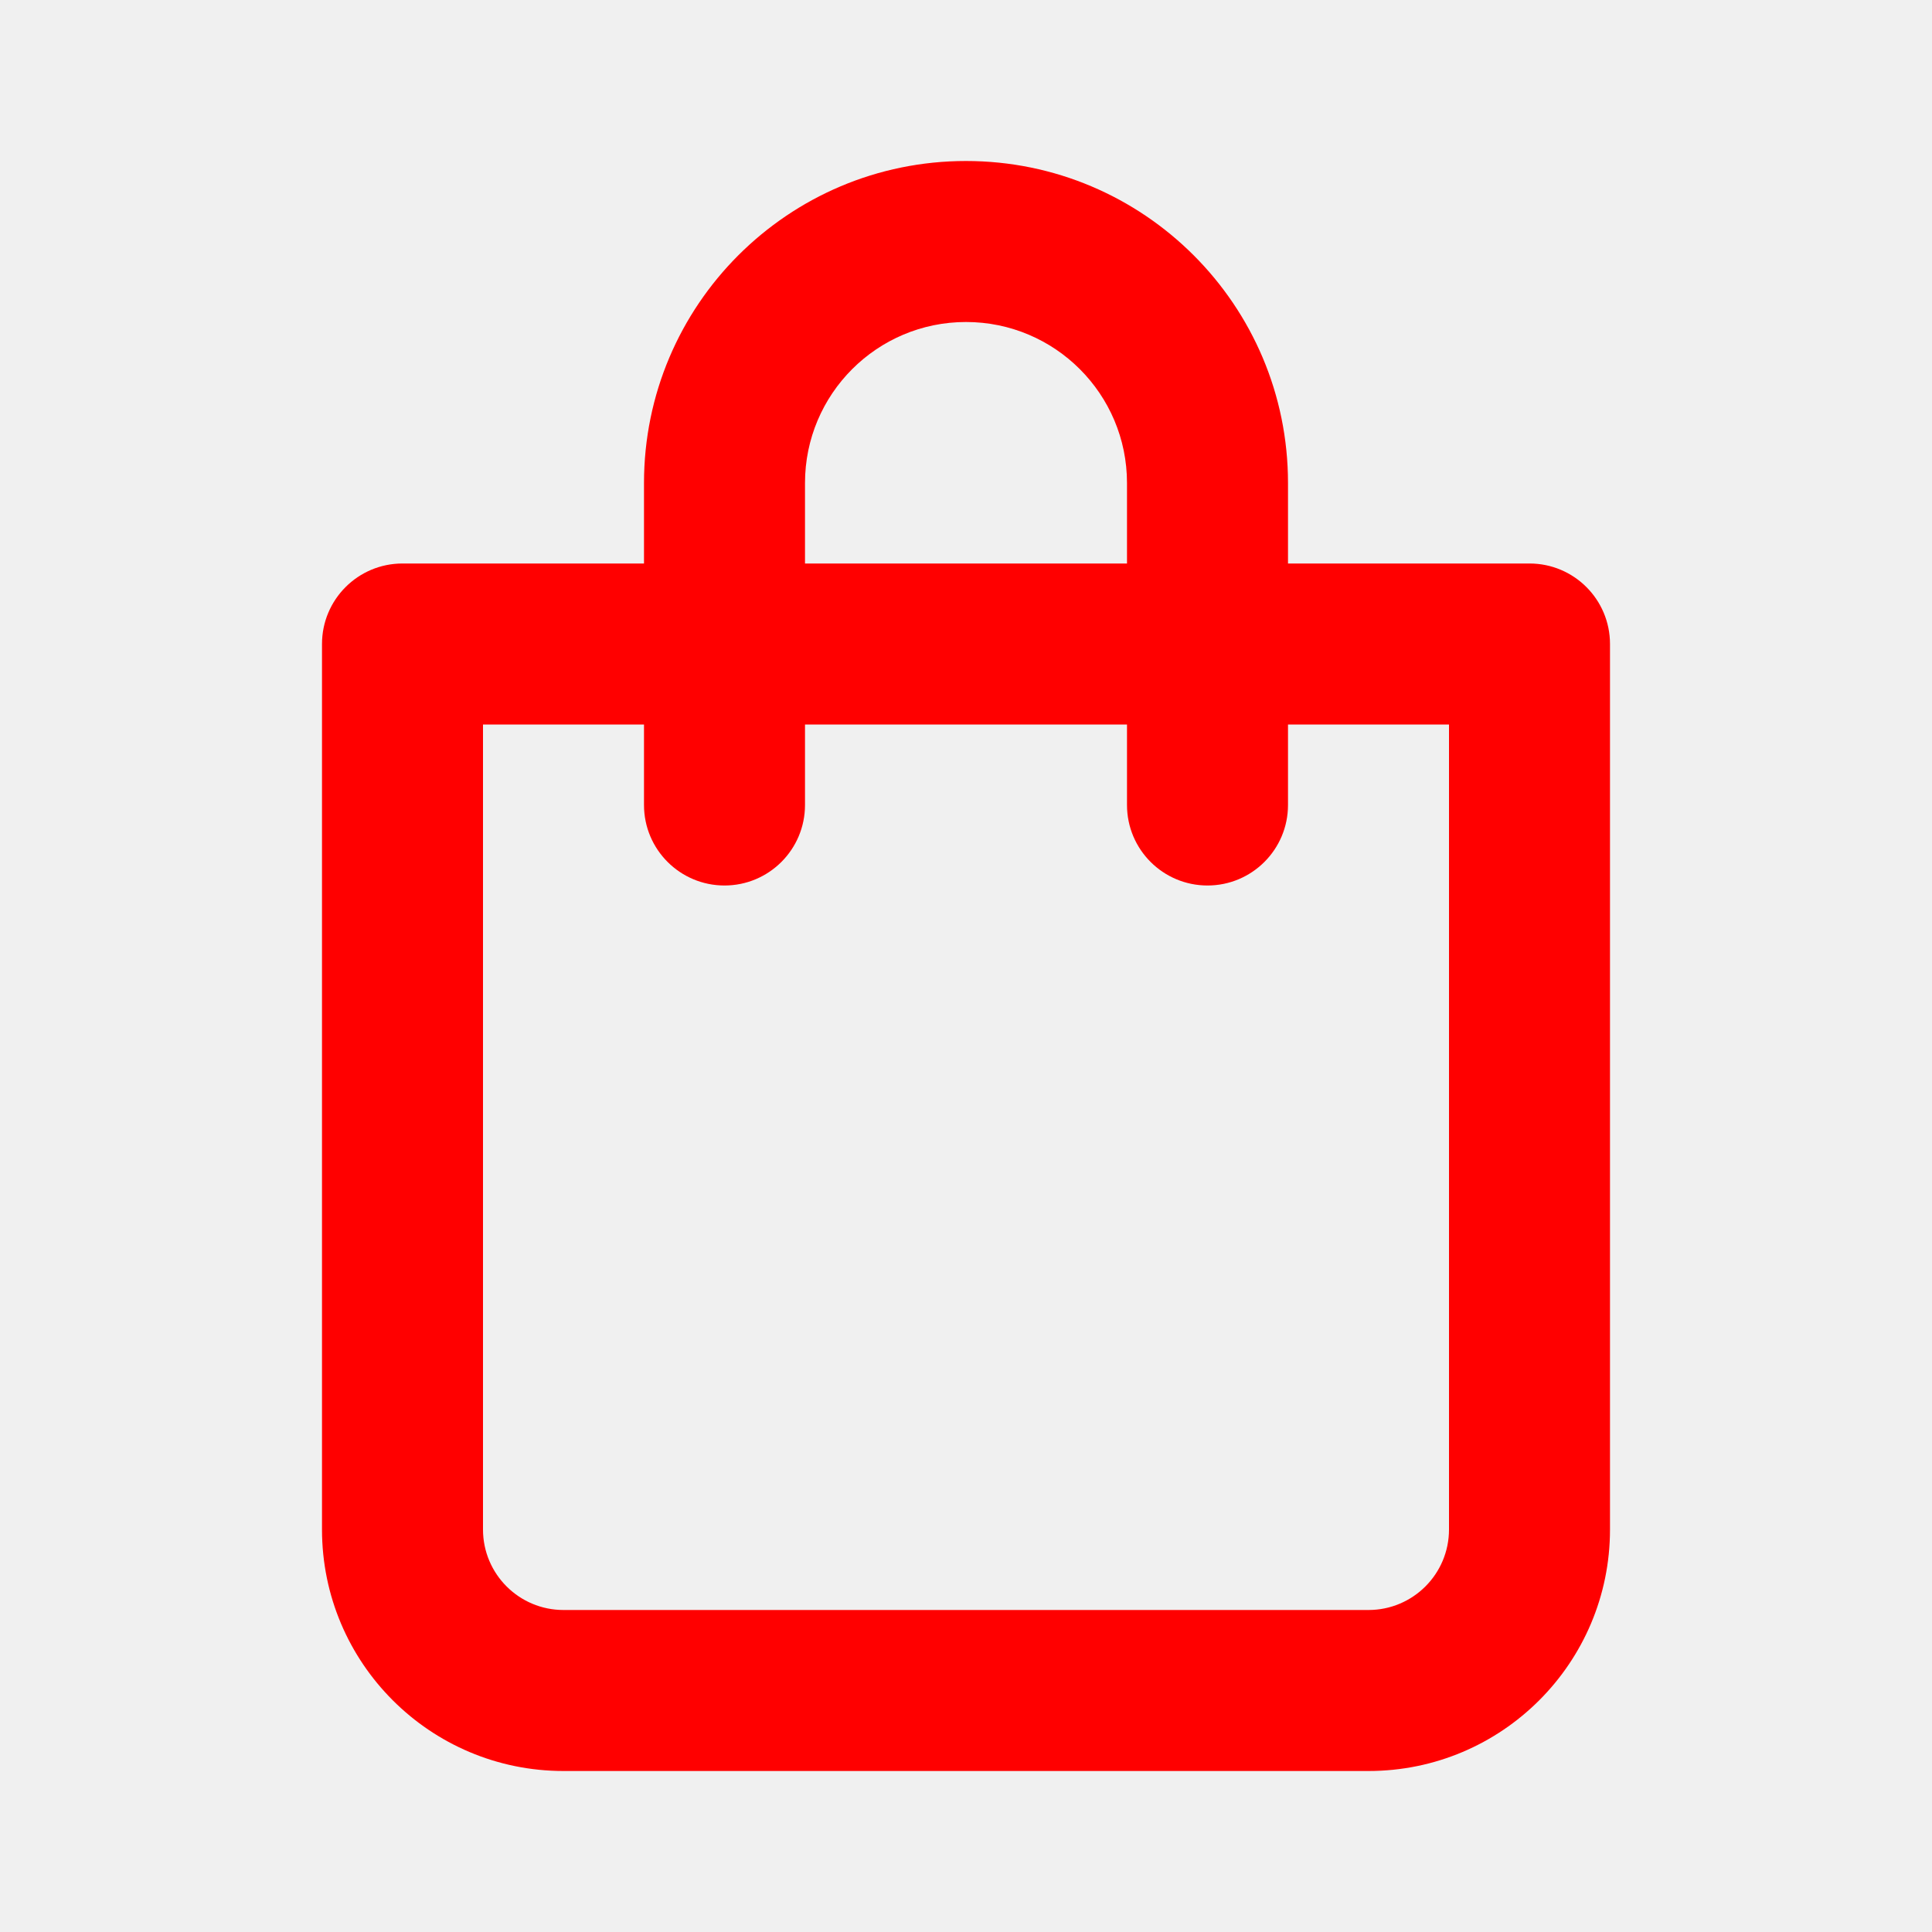
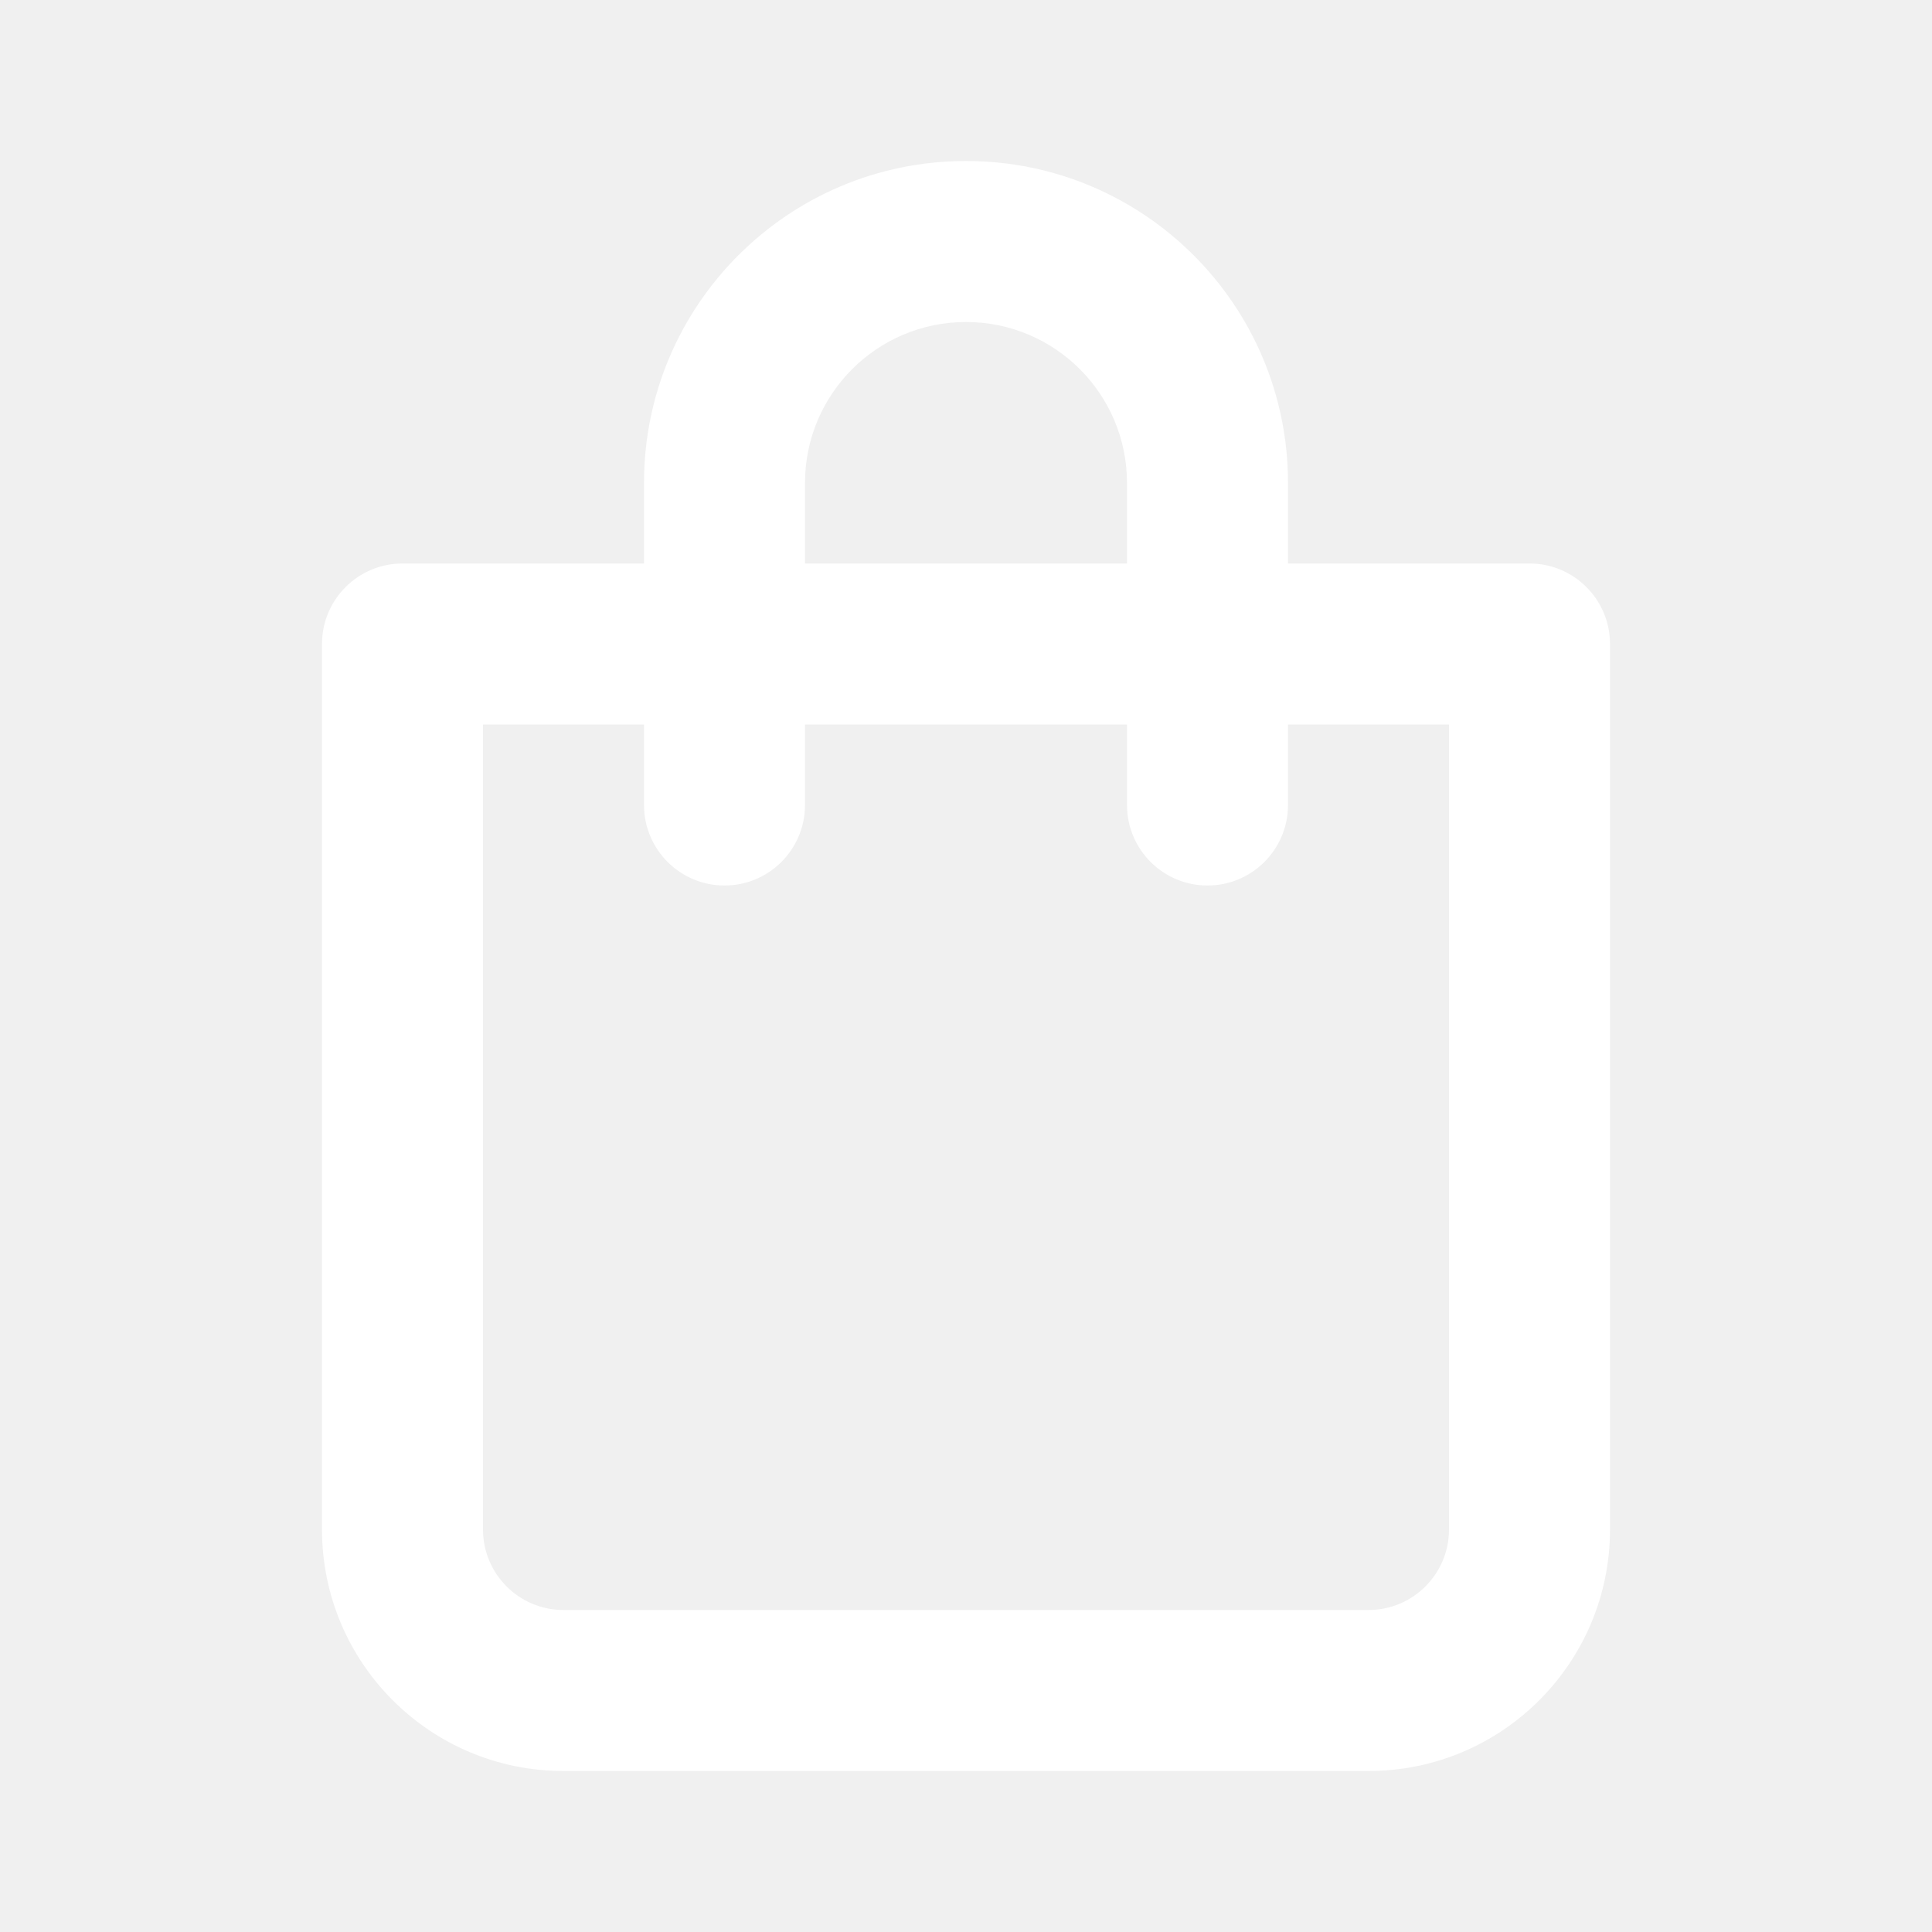
<svg xmlns="http://www.w3.org/2000/svg" width="1em" height="1em" viewBox="0 0 24 24">
-   <path fill="red" d="M19 7h-3V6a4 4 0 0 0-8 0v1H5a1 1 0 0 0-1 1v11a3 3 0 0 0 3 3h10a3 3 0 0 0 3-3V8a1 1 0 0 0-1-1Zm-9-1a2 2 0 0 1 4 0v1h-4Zm8 13a1 1 0 0 1-1 1H7a1 1 0 0 1-1-1V9h2v1a1 1 0 0 0 2 0V9h4v1a1 1 0 0 0 2 0V9h2Z" />
+   <path fill="white" d="M19 7h-3V6a4 4 0 0 0-8 0v1H5a1 1 0 0 0-1 1v11a3 3 0 0 0 3 3h10a3 3 0 0 0 3-3V8a1 1 0 0 0-1-1Zm-9-1a2 2 0 0 1 4 0v1h-4Zm8 13a1 1 0 0 1-1 1H7a1 1 0 0 1-1-1V9h2v1a1 1 0 0 0 2 0V9h4v1a1 1 0 0 0 2 0V9h2Z" />
</svg>
